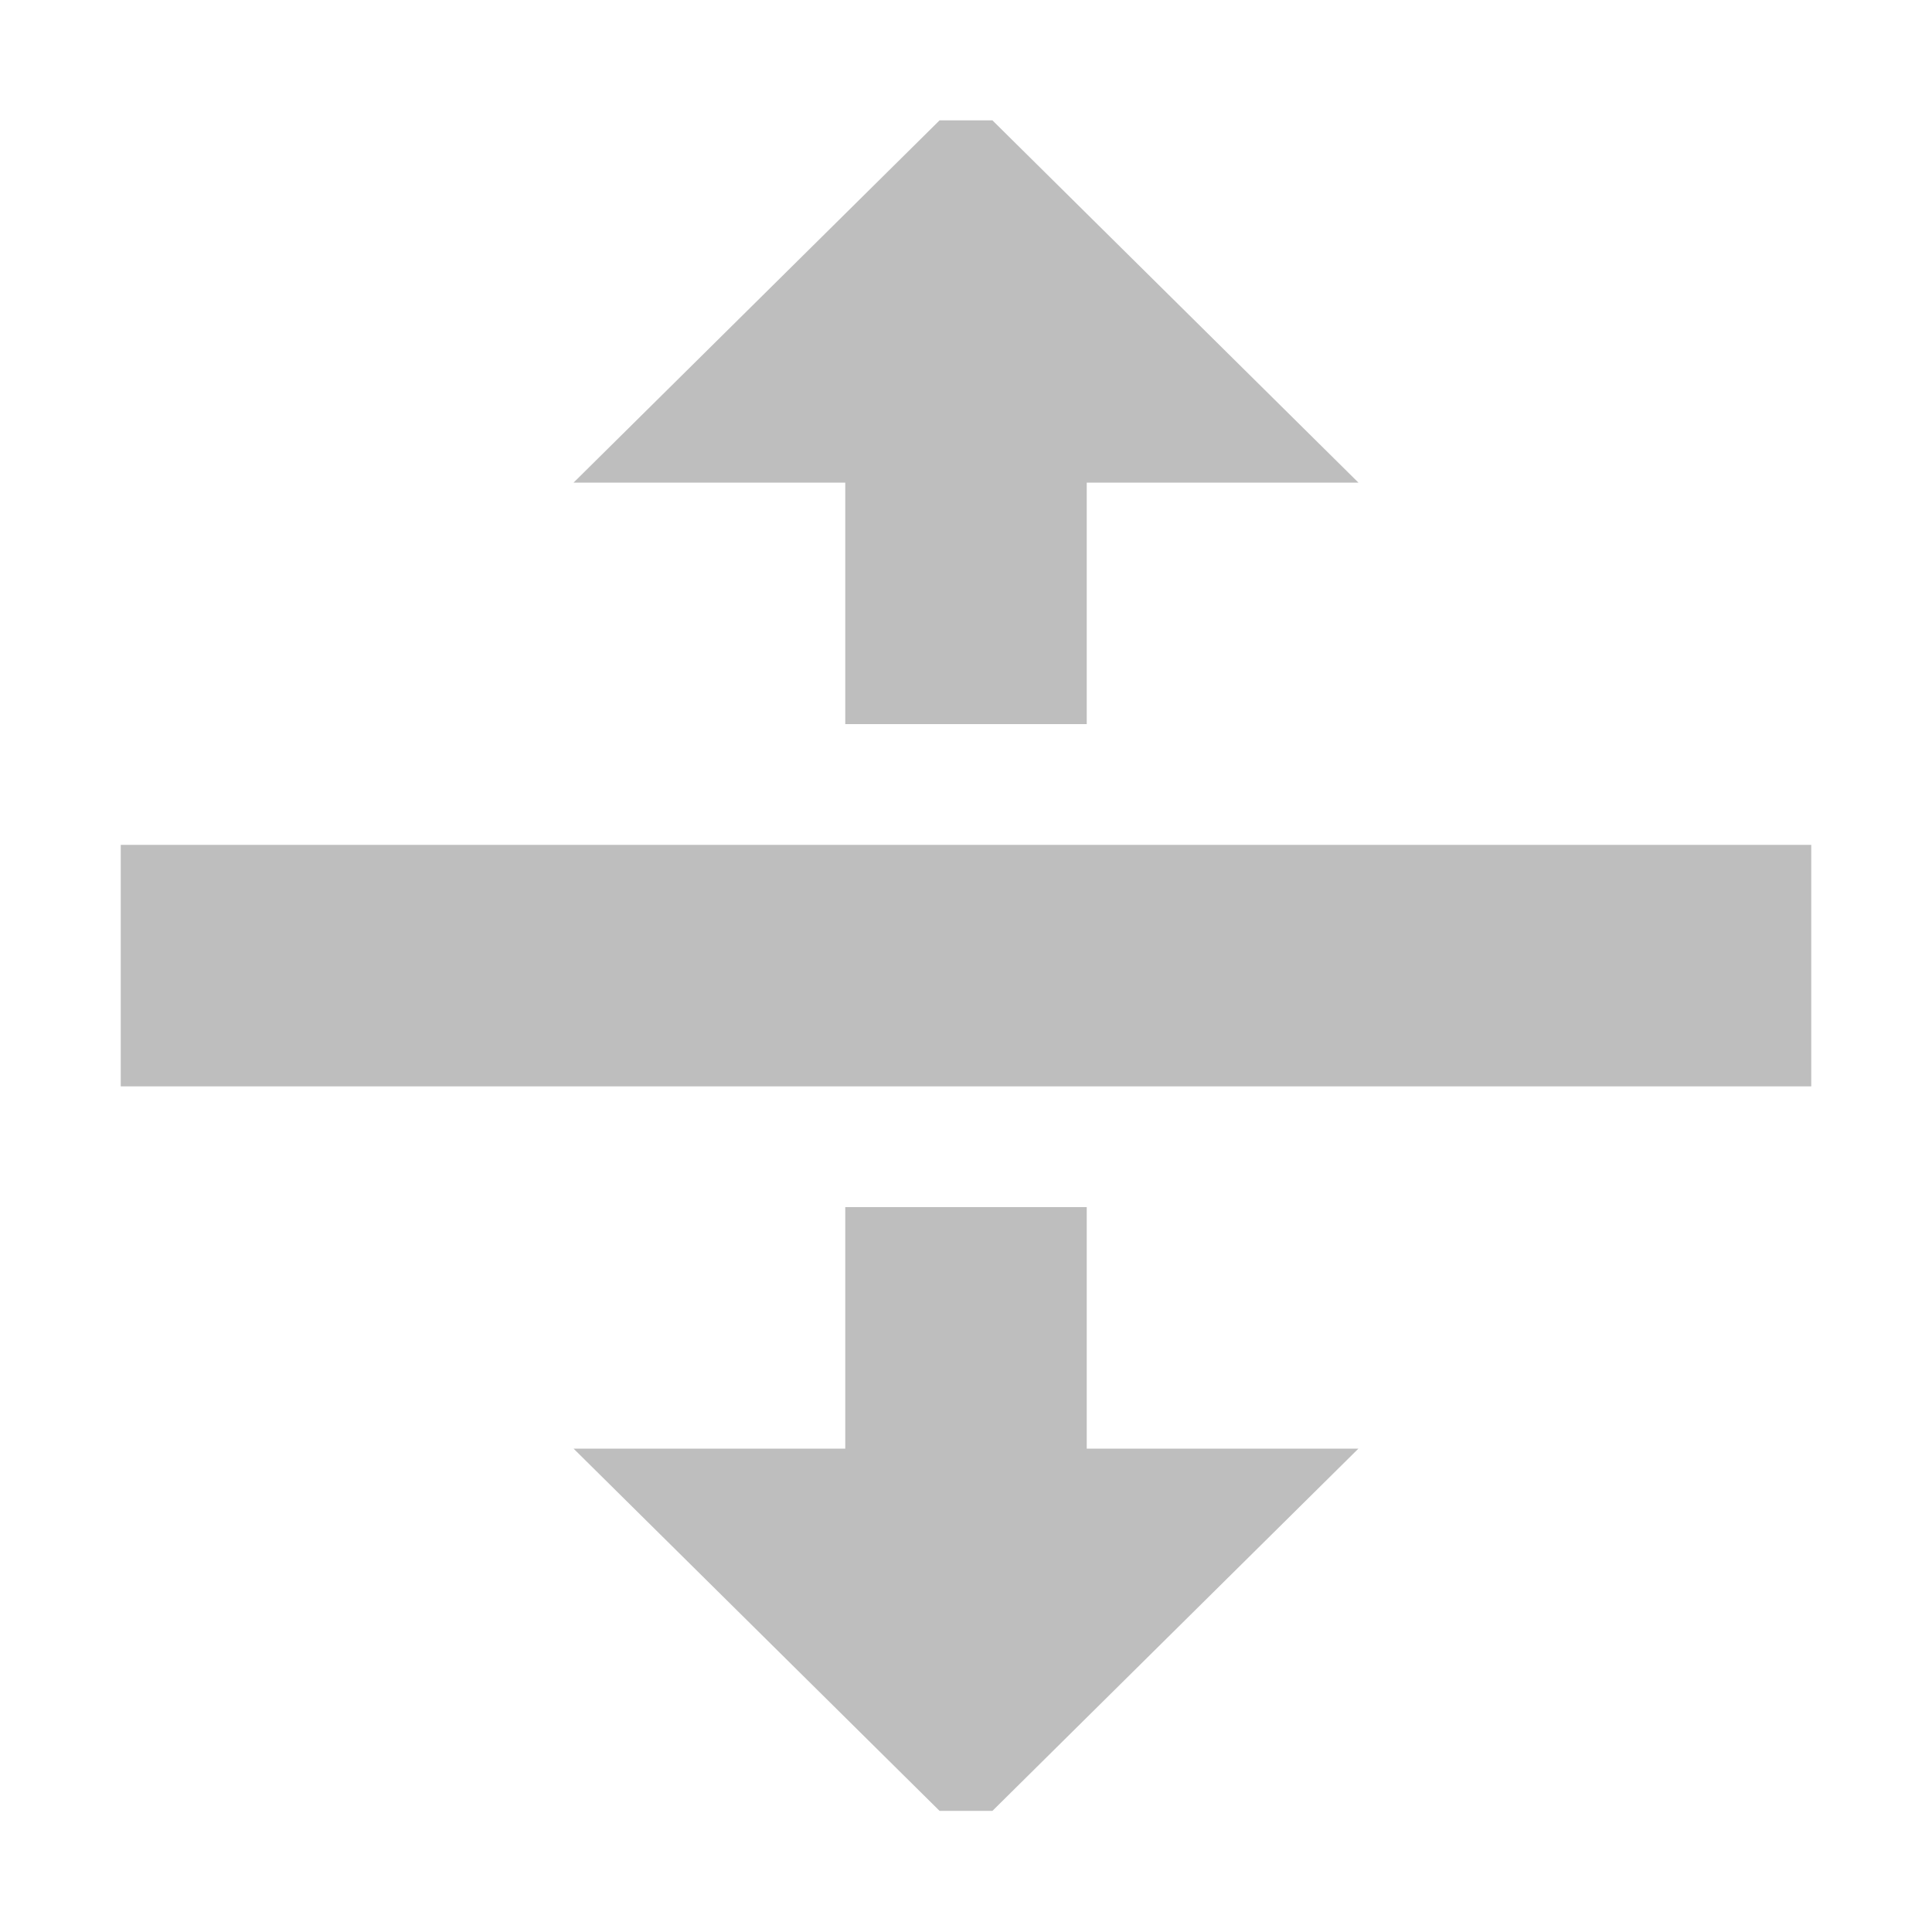
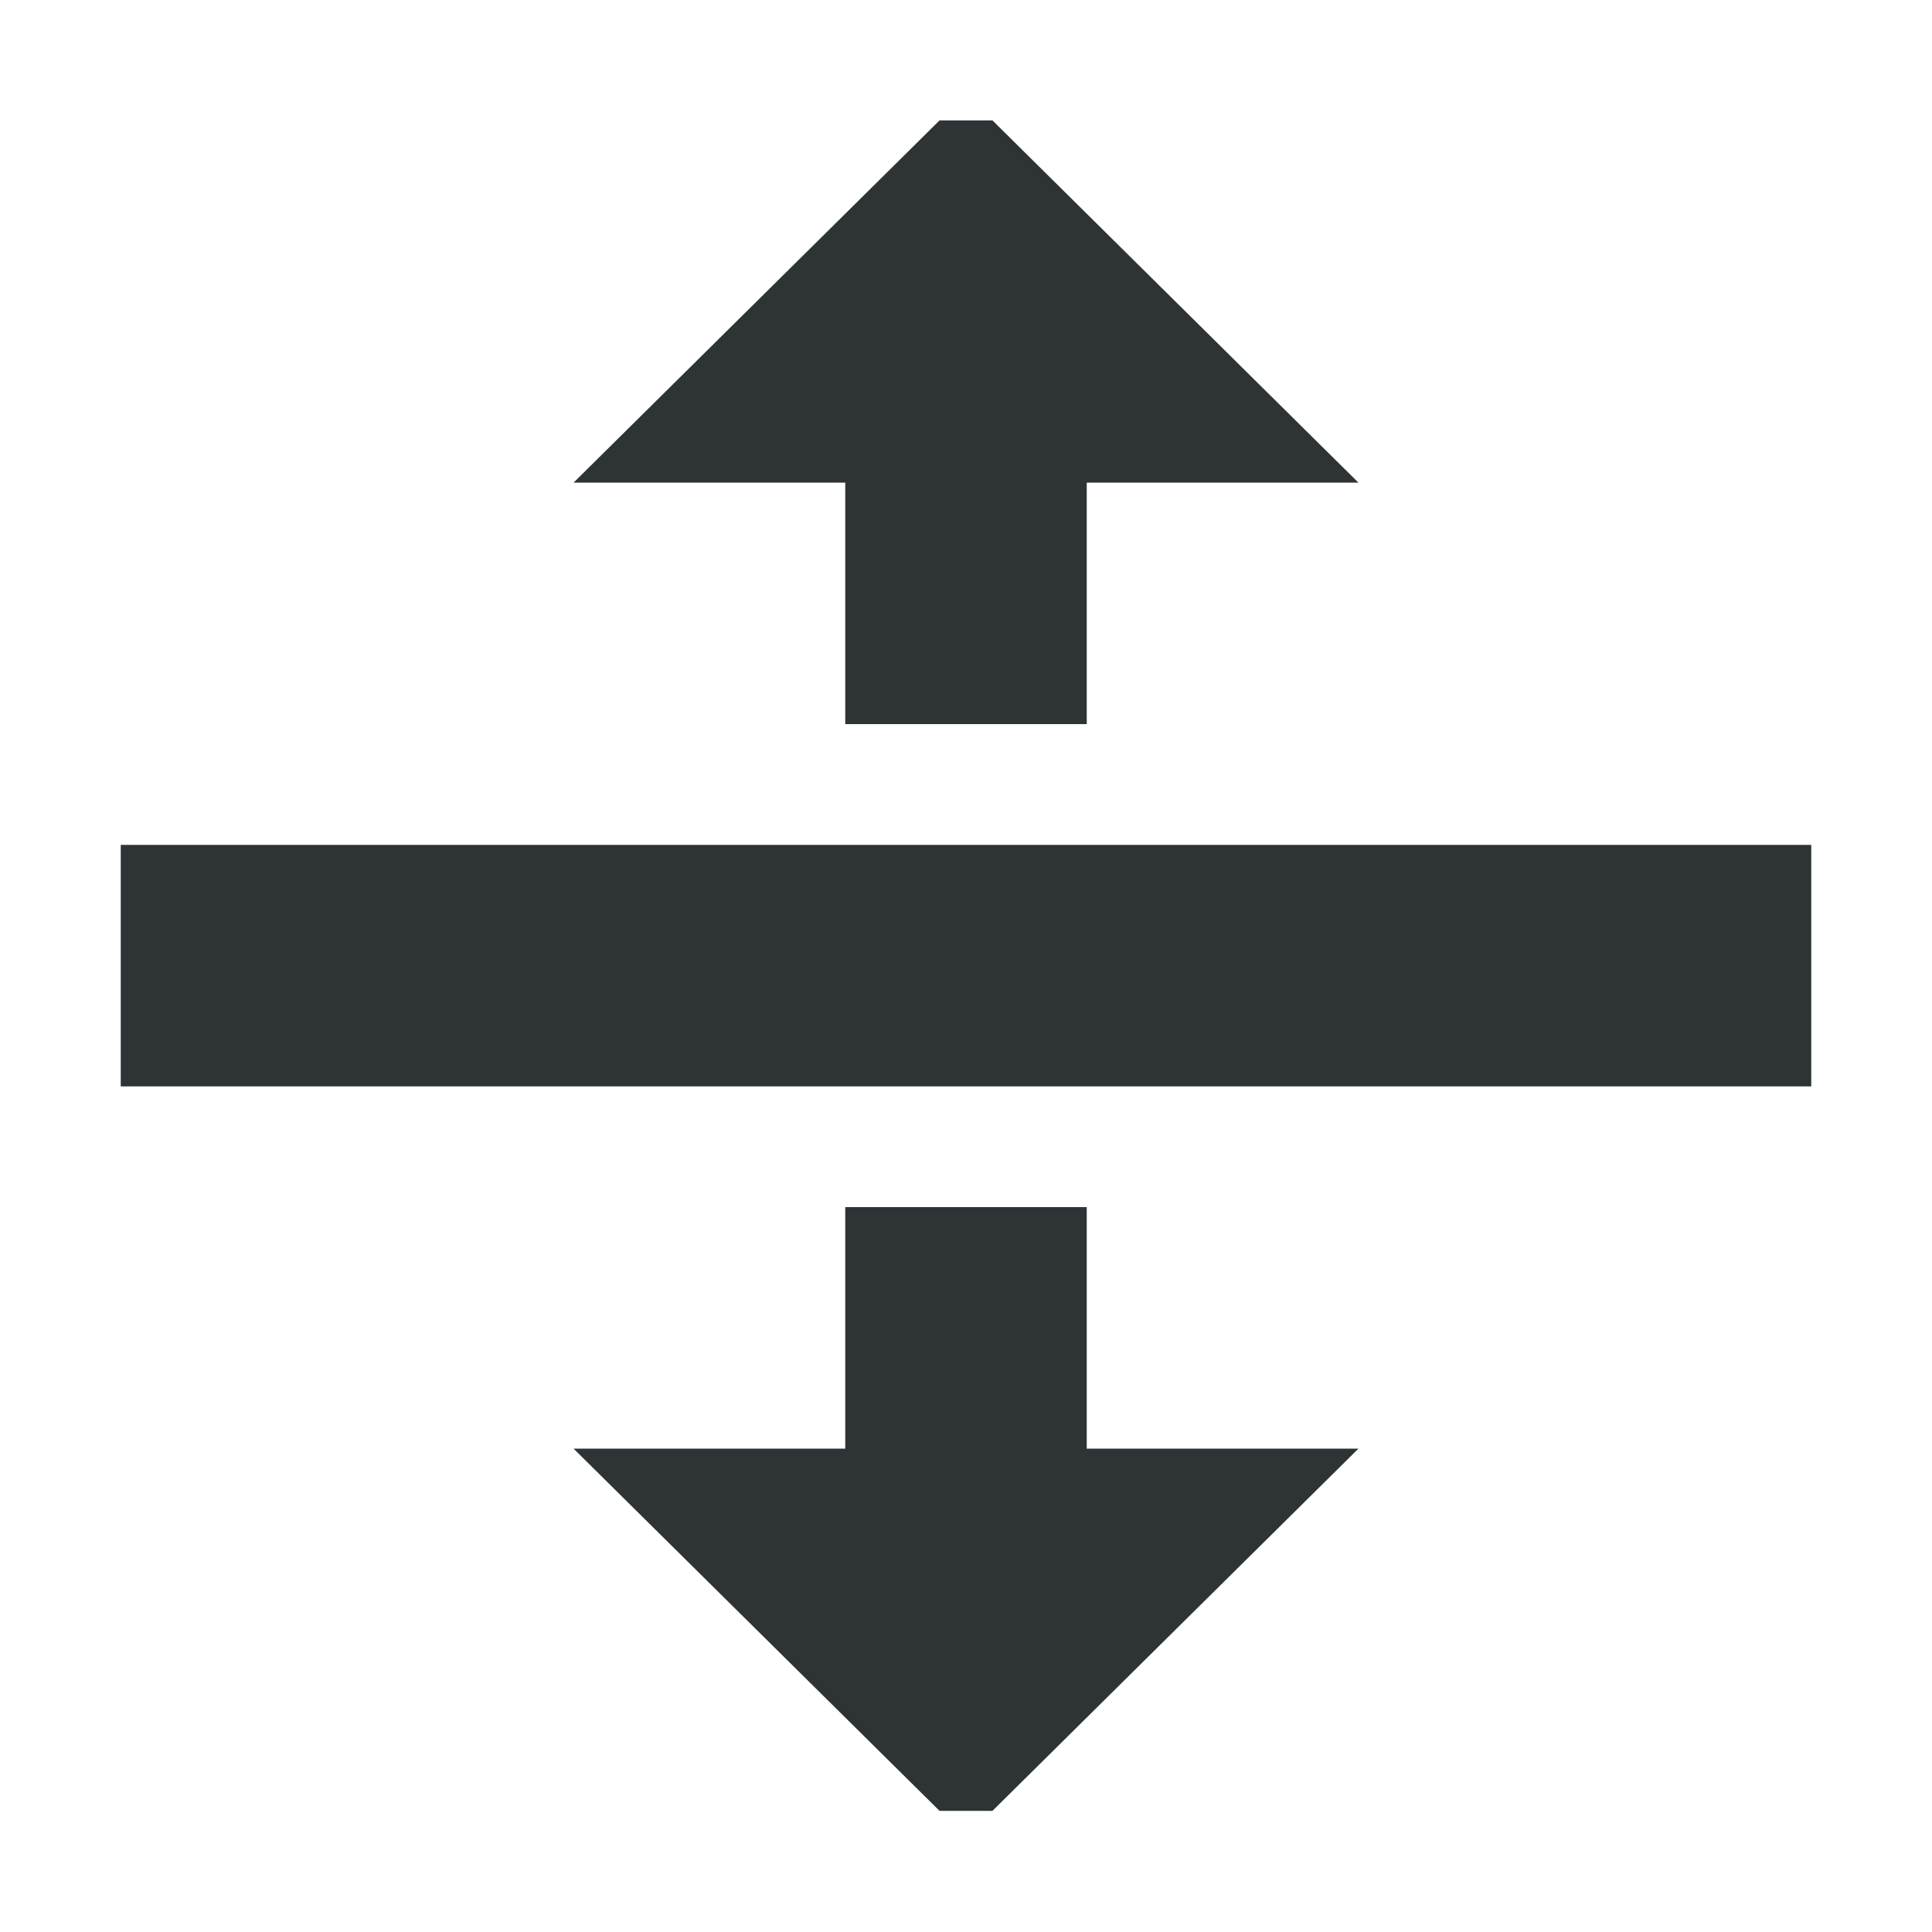
- <svg xmlns="http://www.w3.org/2000/svg" height="16" id="svg7384" version="1.1" width="16">
-   <defs id="defs7386" />
-   <g id="layer2" style="display:inline" transform="translate(200,72.99683)">
-     <path d="m -192.219,-72 -3.031,3 2.25,0 0,2 2,0 0,-2 2.25,0 -3.031,-3 z" id="path3891" style="fill:#bebebe;fill-opacity:1;stroke:none" />
-     <rect height="2" id="rect3929" rx="0" ry="0" style="color:#000000;fill:#bebebe;fill-opacity:1;fill-rule:nonzero;stroke:none;stroke-width:3;marker:none;visibility:visible;display:inline;overflow:visible;enable-background:accumulate" width="14" x="-199" y="-66" />
-     <path d="m -192.219,-58 -3.031,-3 2.25,0 0,-2 2,0 0,2 2.25,0 -3.031,3 z" id="path3980" style="fill:#bebebe;fill-opacity:1;stroke:none" />
+ <svg xmlns="http://www.w3.org/2000/svg" width="16" height="16">
+   <g fill="#2e3436">
+     <path d="M7.781.997l-3.031 3H7v2h2v-2h2.25l-3.031-3z" />
+     <path d="M1 6.997h14v2H1z" style="marker:none" color="#000" overflow="visible" />
+     <path d="M7.781 14.997l-3.031-3H7v-2h2v2h2.25l-3.031 3z" />
  </g>
-   <g id="layer9" style="display:inline" transform="translate(-41.00019,-144.0032)" />
-   <g id="layer1" transform="translate(200,72.99683)" />
</svg>
